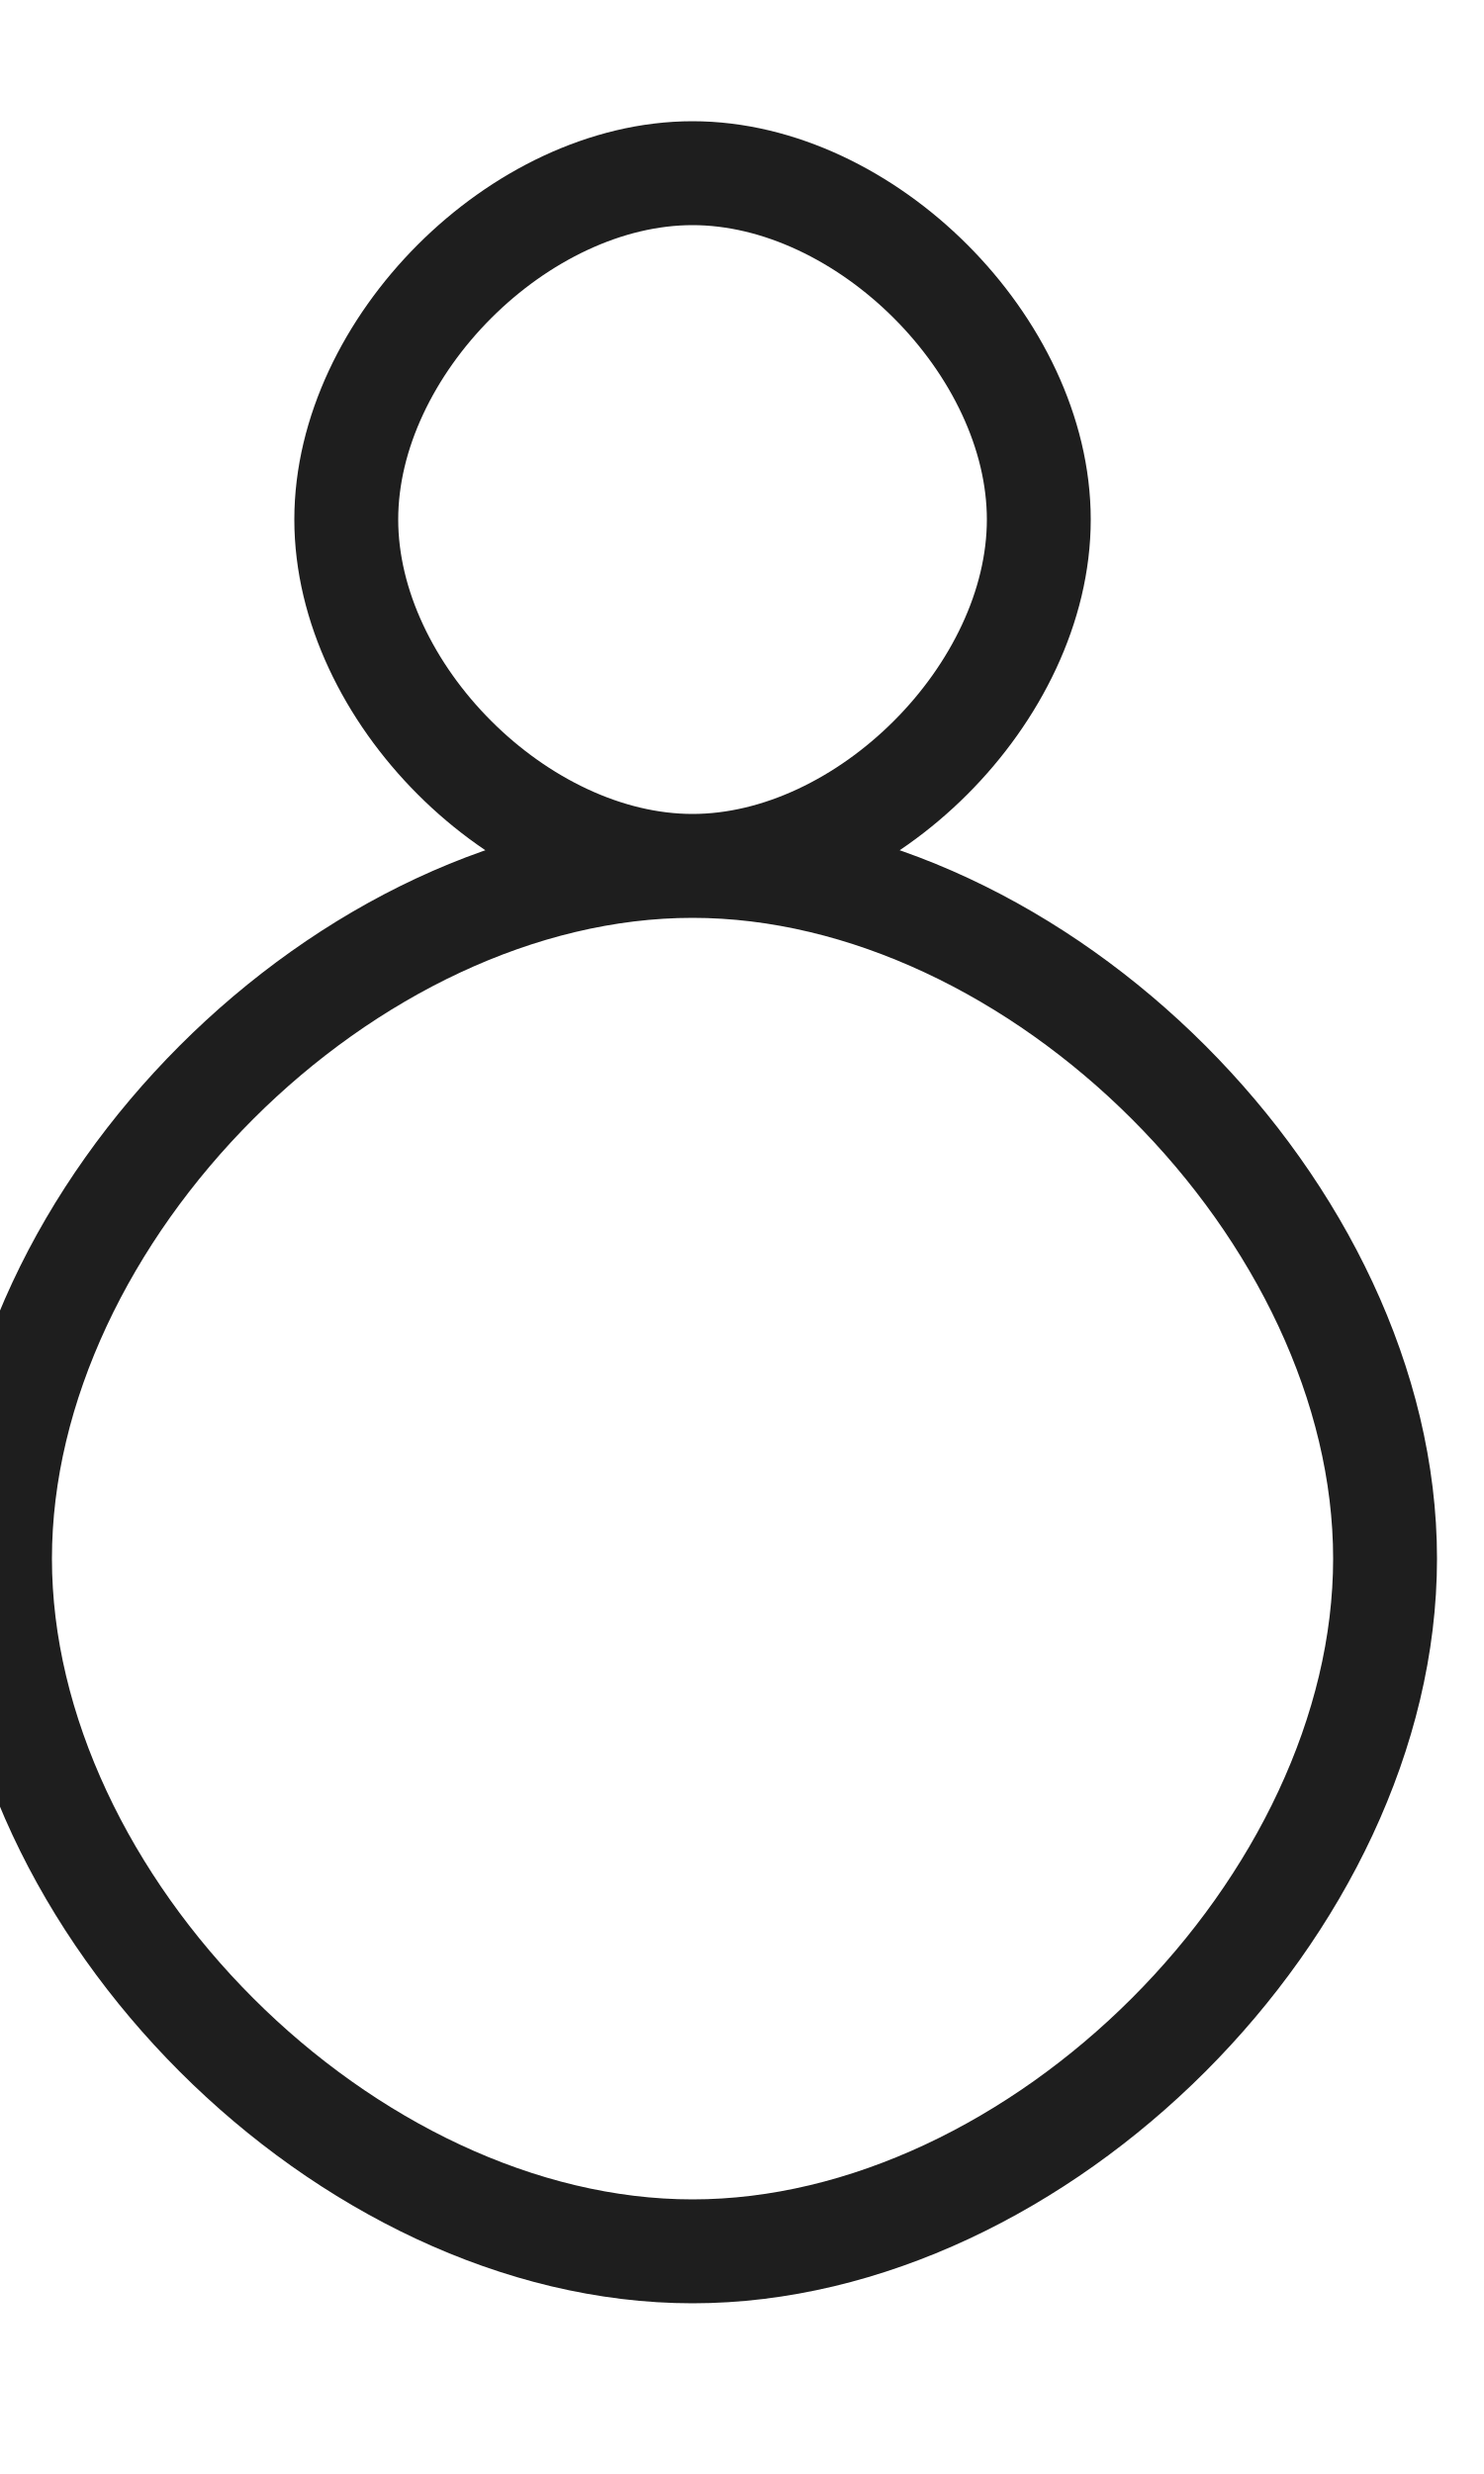
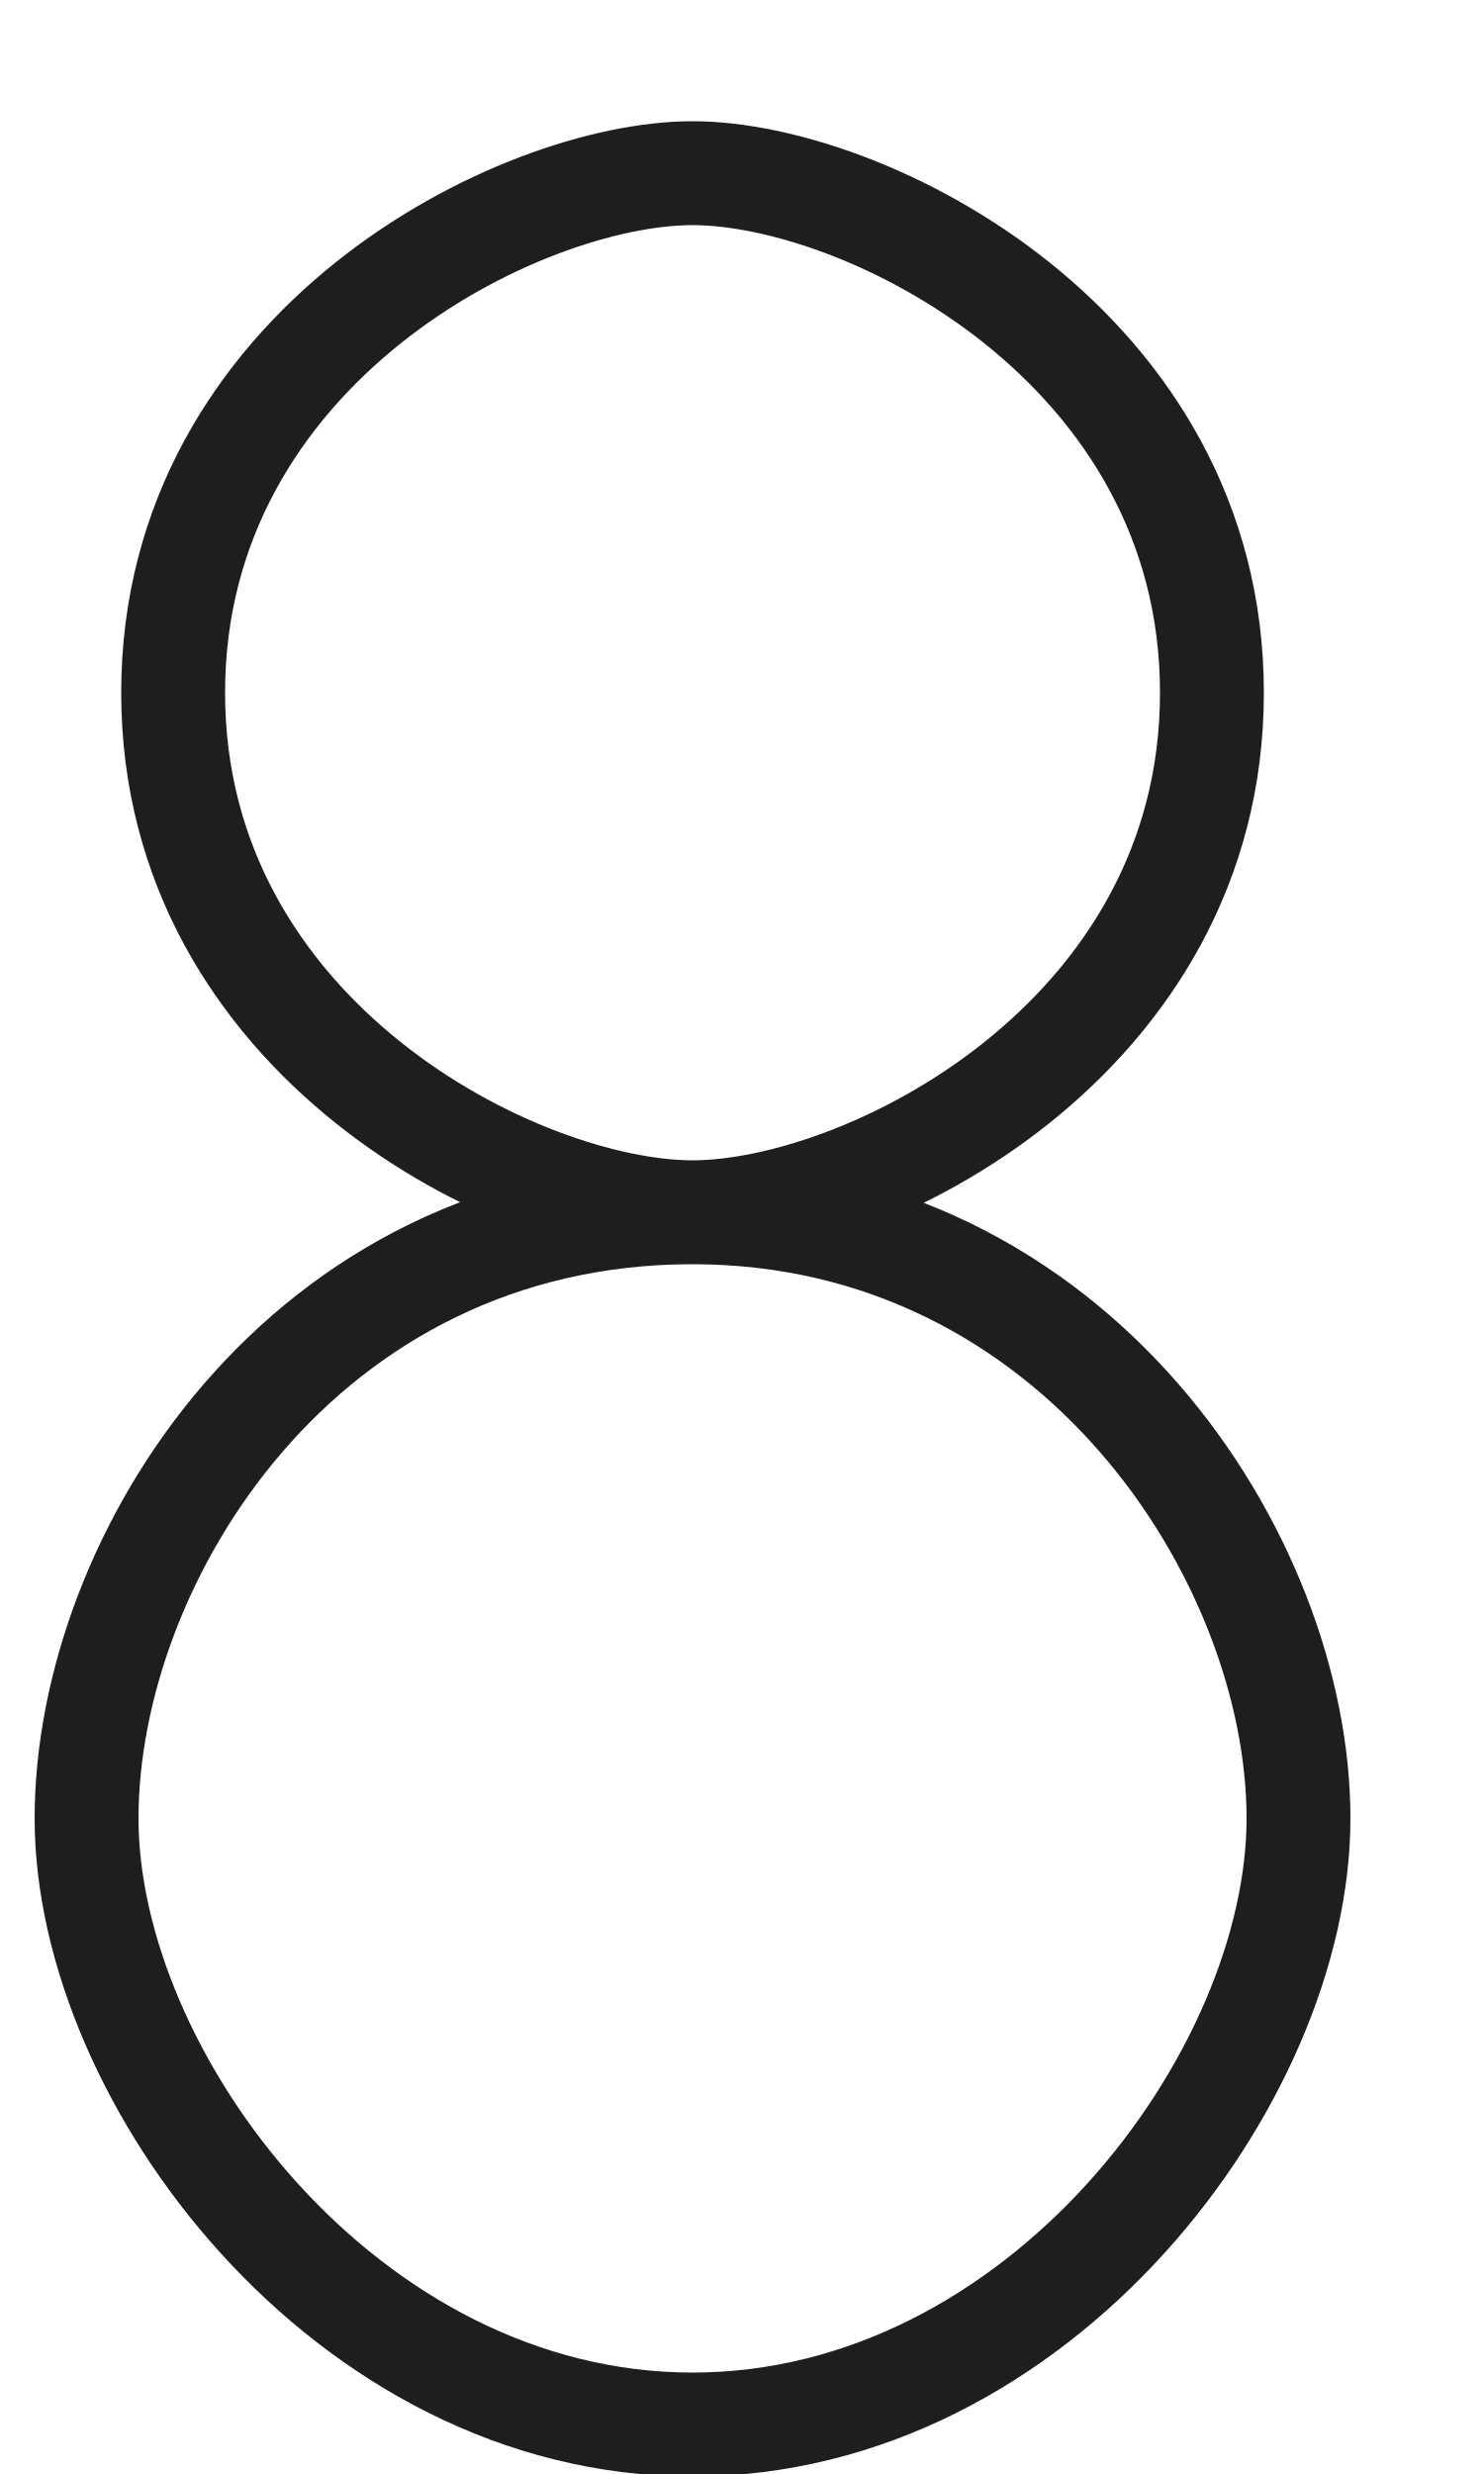
<svg xmlns="http://www.w3.org/2000/svg" viewBox="0 0 60 100" width="120" height="200">
-   <path id="eight ball" d="M 28 35 C 21 35 14 28 14 21 C 14 14 21 7 28 7 C 35 7 42 14 42 21 C 42 28 35 35 28 35 C 14 35 0 49 0 63 C 0 77 14 91 28 91 C 42 91 56 77 56 63 C 56 49 42 35 28 35 Z" fill="none" stroke="#1e1e1e" stroke-width="4.2" stroke-linecap="round" stroke-linejoin="round" />
+   <path id="eight ball" d="M 28 49 C 21 49 7 42 7 28 C 7 14 21 7 28 7 C 35 7 49 14 49 28 C 49 42 35 49 28 49 C 12.217 49 3.5 63 3.5 73.5 C 3.5 84 14 98 28 98 C 42 98 52.5 84 52.5 73.5 C 52.5 63 43.48 49 28 49 Z" fill="none" stroke="#1e1e1e" stroke-width="4.2" stroke-linecap="round" stroke-linejoin="round" />
</svg>
